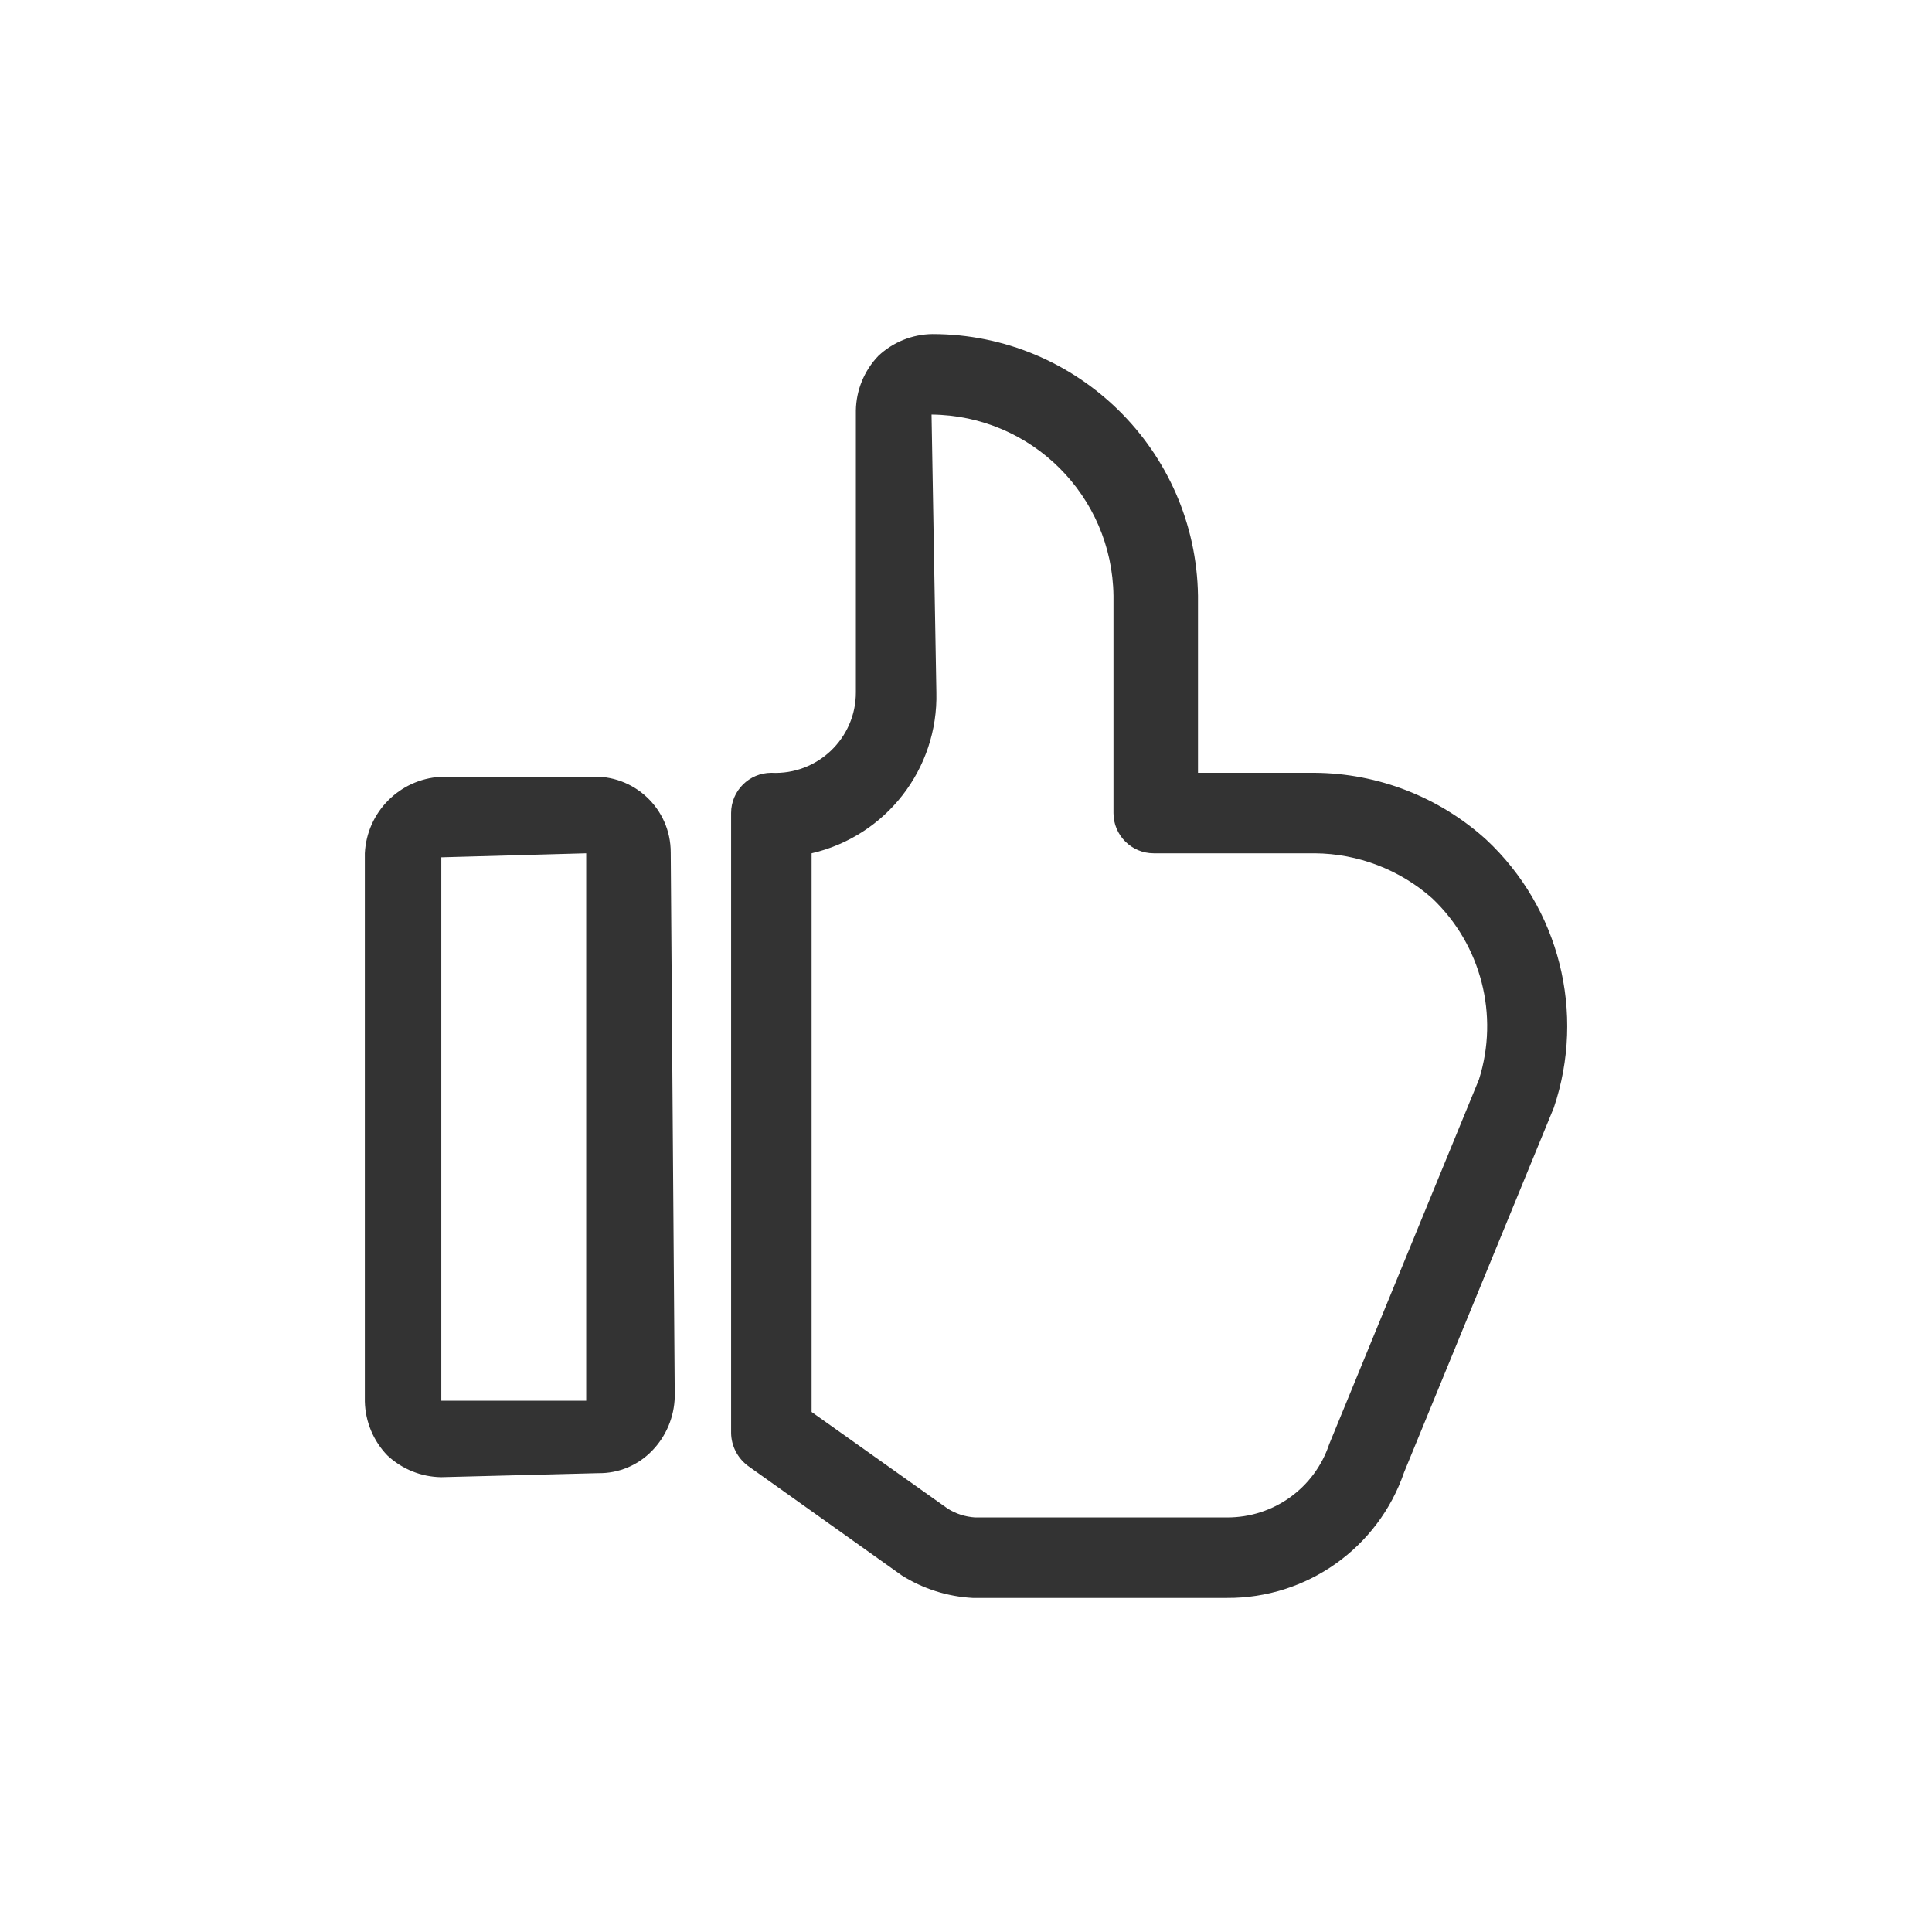
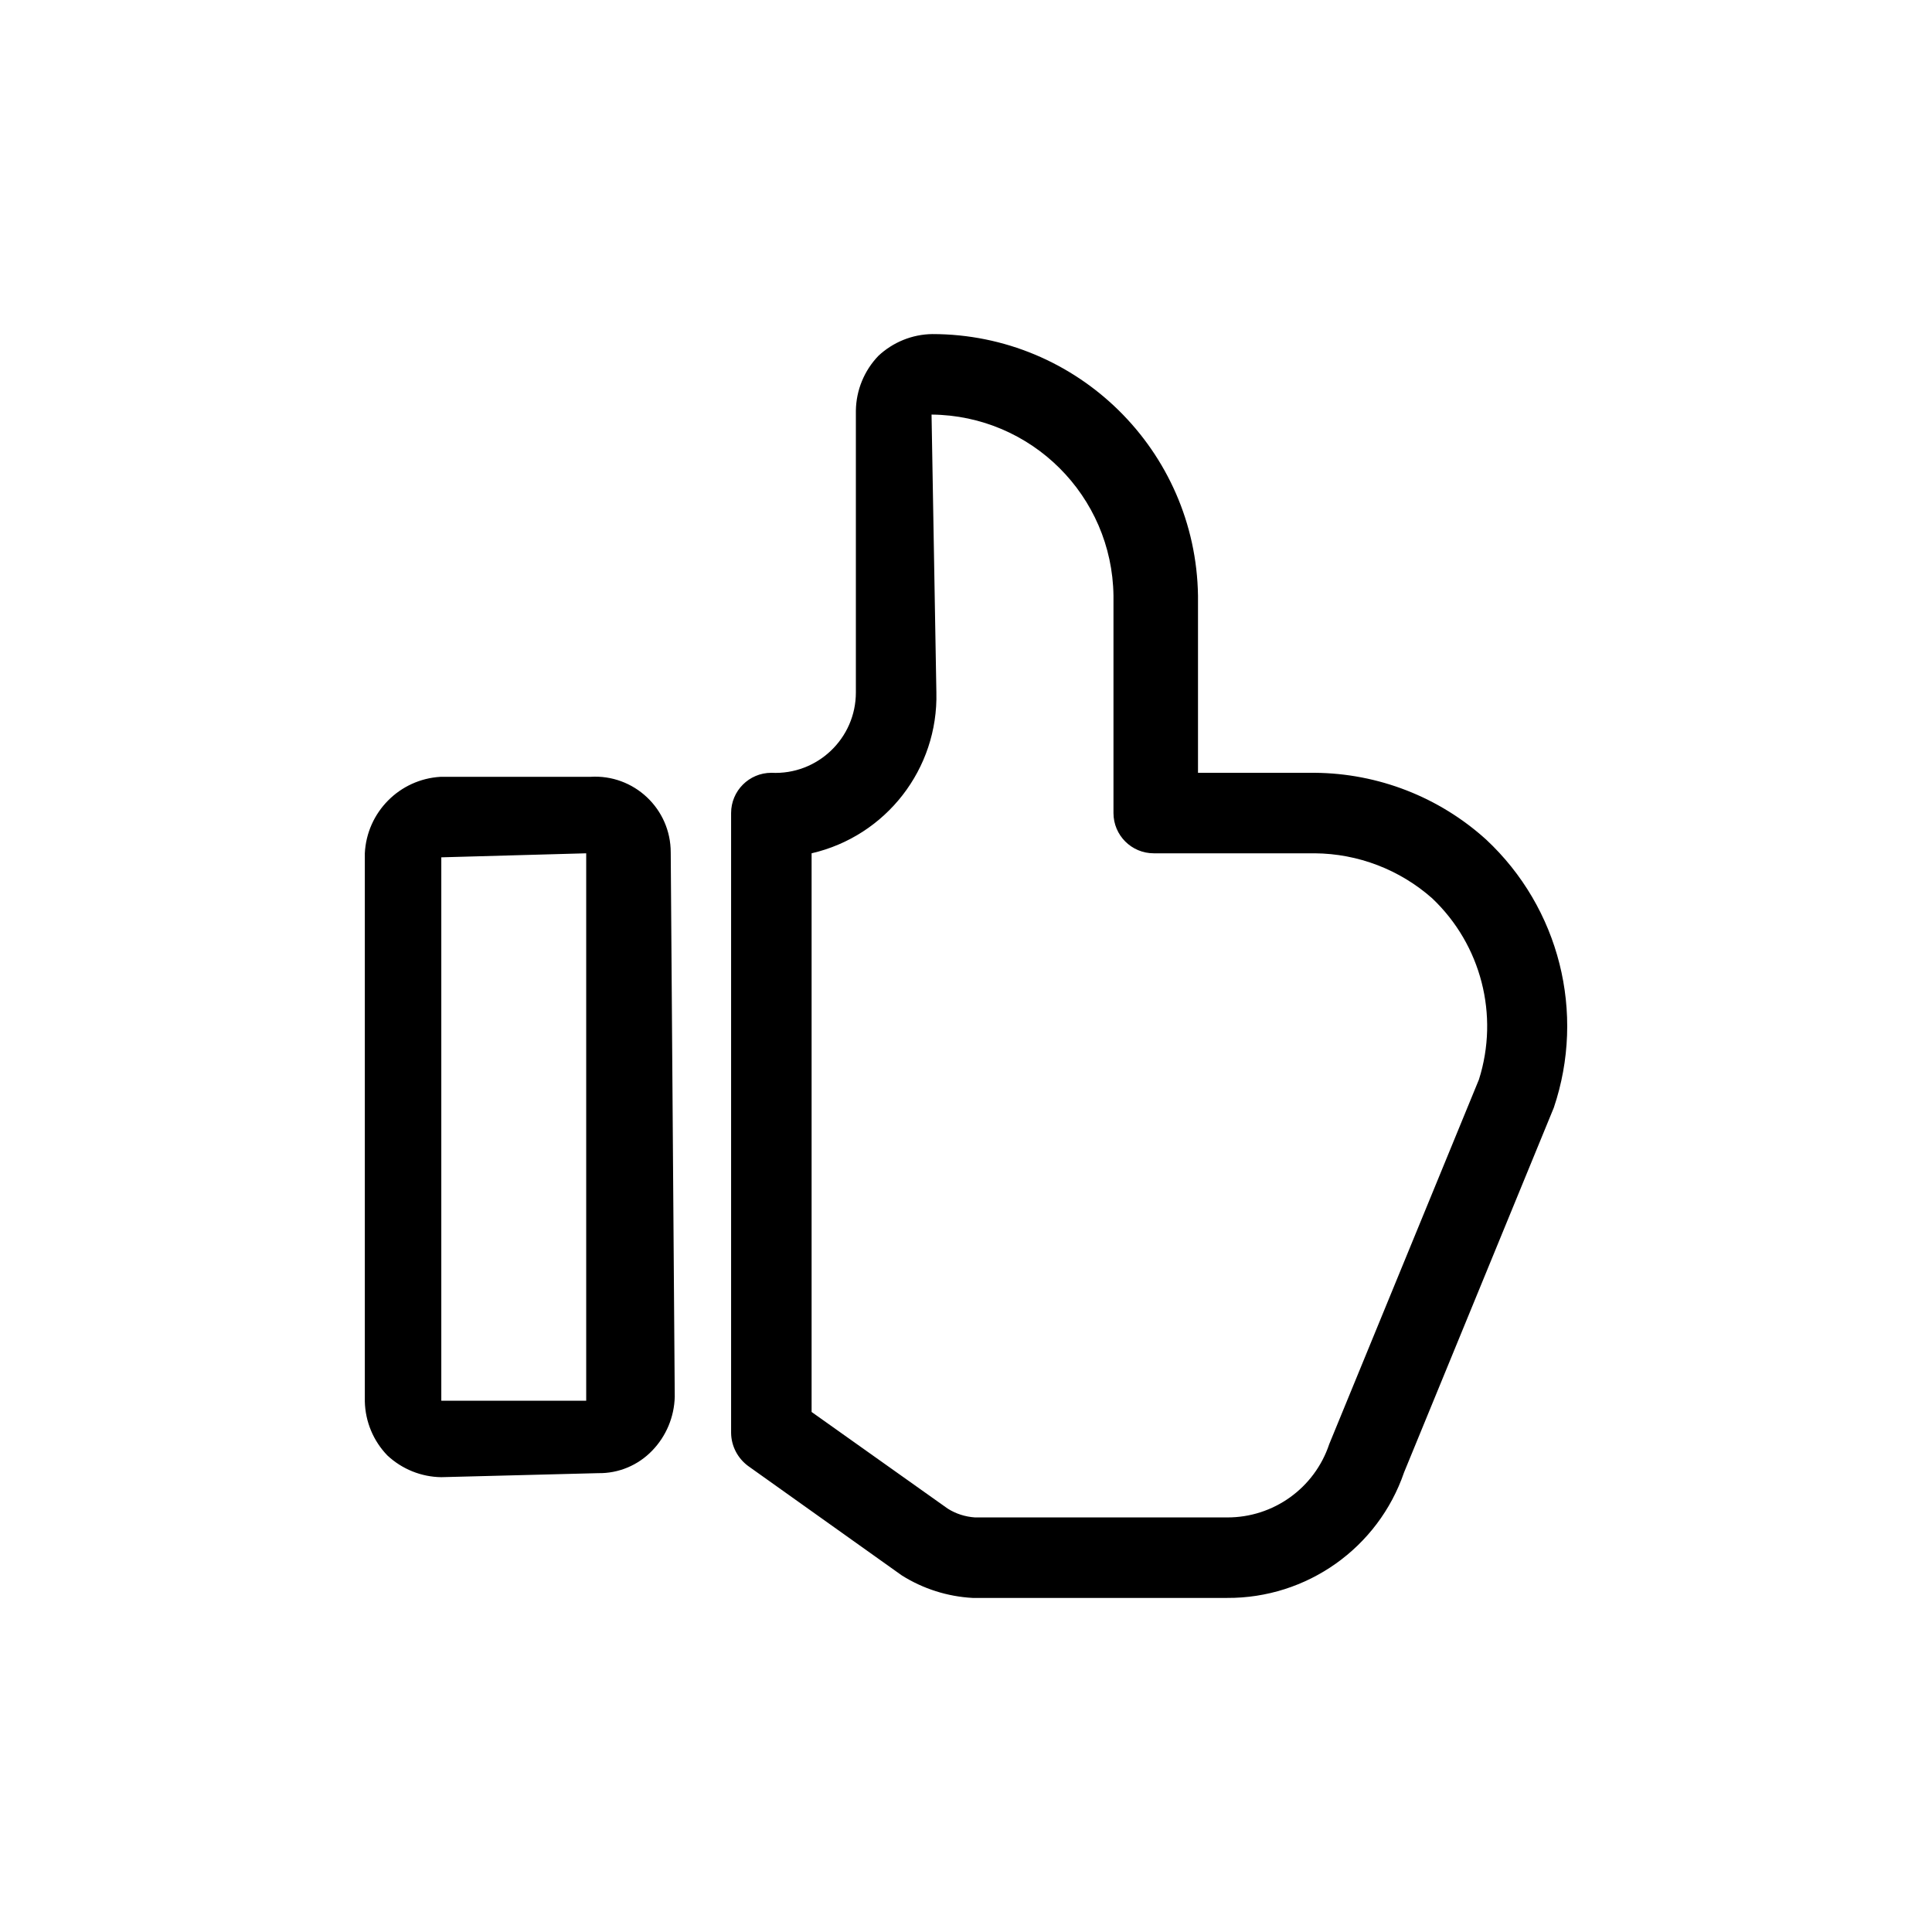
<svg xmlns="http://www.w3.org/2000/svg" viewBox="0 0 24 24">
-   <path fill="#333" d="M 5.482 18.35 C 5.233 18.347 4.994 18.25 4.812 18.08 C 4.638 17.9 4.538 17.661 4.532 17.41 L 4.532 10.6 C 4.557 10.09 4.962 9.68 5.472 9.65 L 7.332 9.65 C 7.874 9.615 8.333 10.046 8.332 10.59 L 8.382 17.35 C 8.376 17.601 8.276 17.84 8.102 18.02 C 7.927 18.202 7.685 18.304 7.432 18.3 Z M 7.282 10.6 L 5.482 10.65 L 5.482 17.4 L 7.282 17.4 Z M 15.242 19.85 L 12.082 19.85 C 11.77 19.833 11.467 19.737 11.202 19.57 L 9.292 18.21 C 9.162 18.113 9.084 17.962 9.082 17.8 L 9.082 10.1 C 9.082 9.824 9.306 9.6 9.582 9.6 C 10.154 9.629 10.633 9.172 10.632 8.6 L 10.632 5.1 C 10.636 4.846 10.736 4.603 10.912 4.42 C 11.094 4.25 11.333 4.153 11.582 4.15 C 13.385 4.15 14.855 5.597 14.882 7.4 L 14.882 9.6 L 16.332 9.6 C 17.12 9.606 17.878 9.901 18.462 10.43 C 19.371 11.279 19.7 12.581 19.302 13.76 L 17.442 18.29 C 17.12 19.229 16.234 19.856 15.242 19.85 Z M 10.082 17.54 L 11.772 18.74 C 11.874 18.805 11.991 18.842 12.112 18.85 L 15.242 18.85 C 15.818 18.853 16.33 18.486 16.512 17.94 L 18.372 13.41 C 18.625 12.611 18.4 11.737 17.792 11.16 C 17.389 10.803 16.87 10.604 16.332 10.6 L 14.332 10.6 C 14.056 10.6 13.832 10.376 13.832 10.1 L 13.832 7.4 C 13.816 6.16 12.812 5.161 11.572 5.15 L 11.632 8.6 C 11.656 9.55 11.008 10.386 10.082 10.6 Z" />
+   <path d="M 5.482 18.35 C 5.233 18.347 4.994 18.25 4.812 18.08 C 4.638 17.9 4.538 17.661 4.532 17.41 L 4.532 10.6 C 4.557 10.09 4.962 9.68 5.472 9.65 L 7.332 9.65 C 7.874 9.615 8.333 10.046 8.332 10.59 L 8.382 17.35 C 8.376 17.601 8.276 17.84 8.102 18.02 C 7.927 18.202 7.685 18.304 7.432 18.3 Z M 7.282 10.6 L 5.482 10.65 L 5.482 17.4 L 7.282 17.4 Z M 15.242 19.85 L 12.082 19.85 C 11.77 19.833 11.467 19.737 11.202 19.57 L 9.292 18.21 C 9.162 18.113 9.084 17.962 9.082 17.8 L 9.082 10.1 C 9.082 9.824 9.306 9.6 9.582 9.6 C 10.154 9.629 10.633 9.172 10.632 8.6 L 10.632 5.1 C 10.636 4.846 10.736 4.603 10.912 4.42 C 11.094 4.25 11.333 4.153 11.582 4.15 C 13.385 4.15 14.855 5.597 14.882 7.4 L 14.882 9.6 L 16.332 9.6 C 17.12 9.606 17.878 9.901 18.462 10.43 C 19.371 11.279 19.7 12.581 19.302 13.76 L 17.442 18.29 C 17.12 19.229 16.234 19.856 15.242 19.85 Z M 10.082 17.54 L 11.772 18.74 C 11.874 18.805 11.991 18.842 12.112 18.85 L 15.242 18.85 C 15.818 18.853 16.33 18.486 16.512 17.94 L 18.372 13.41 C 18.625 12.611 18.4 11.737 17.792 11.16 C 17.389 10.803 16.87 10.604 16.332 10.6 L 14.332 10.6 C 14.056 10.6 13.832 10.376 13.832 10.1 L 13.832 7.4 C 13.816 6.16 12.812 5.161 11.572 5.15 L 11.632 8.6 C 11.656 9.55 11.008 10.386 10.082 10.6 Z" />
</svg>
